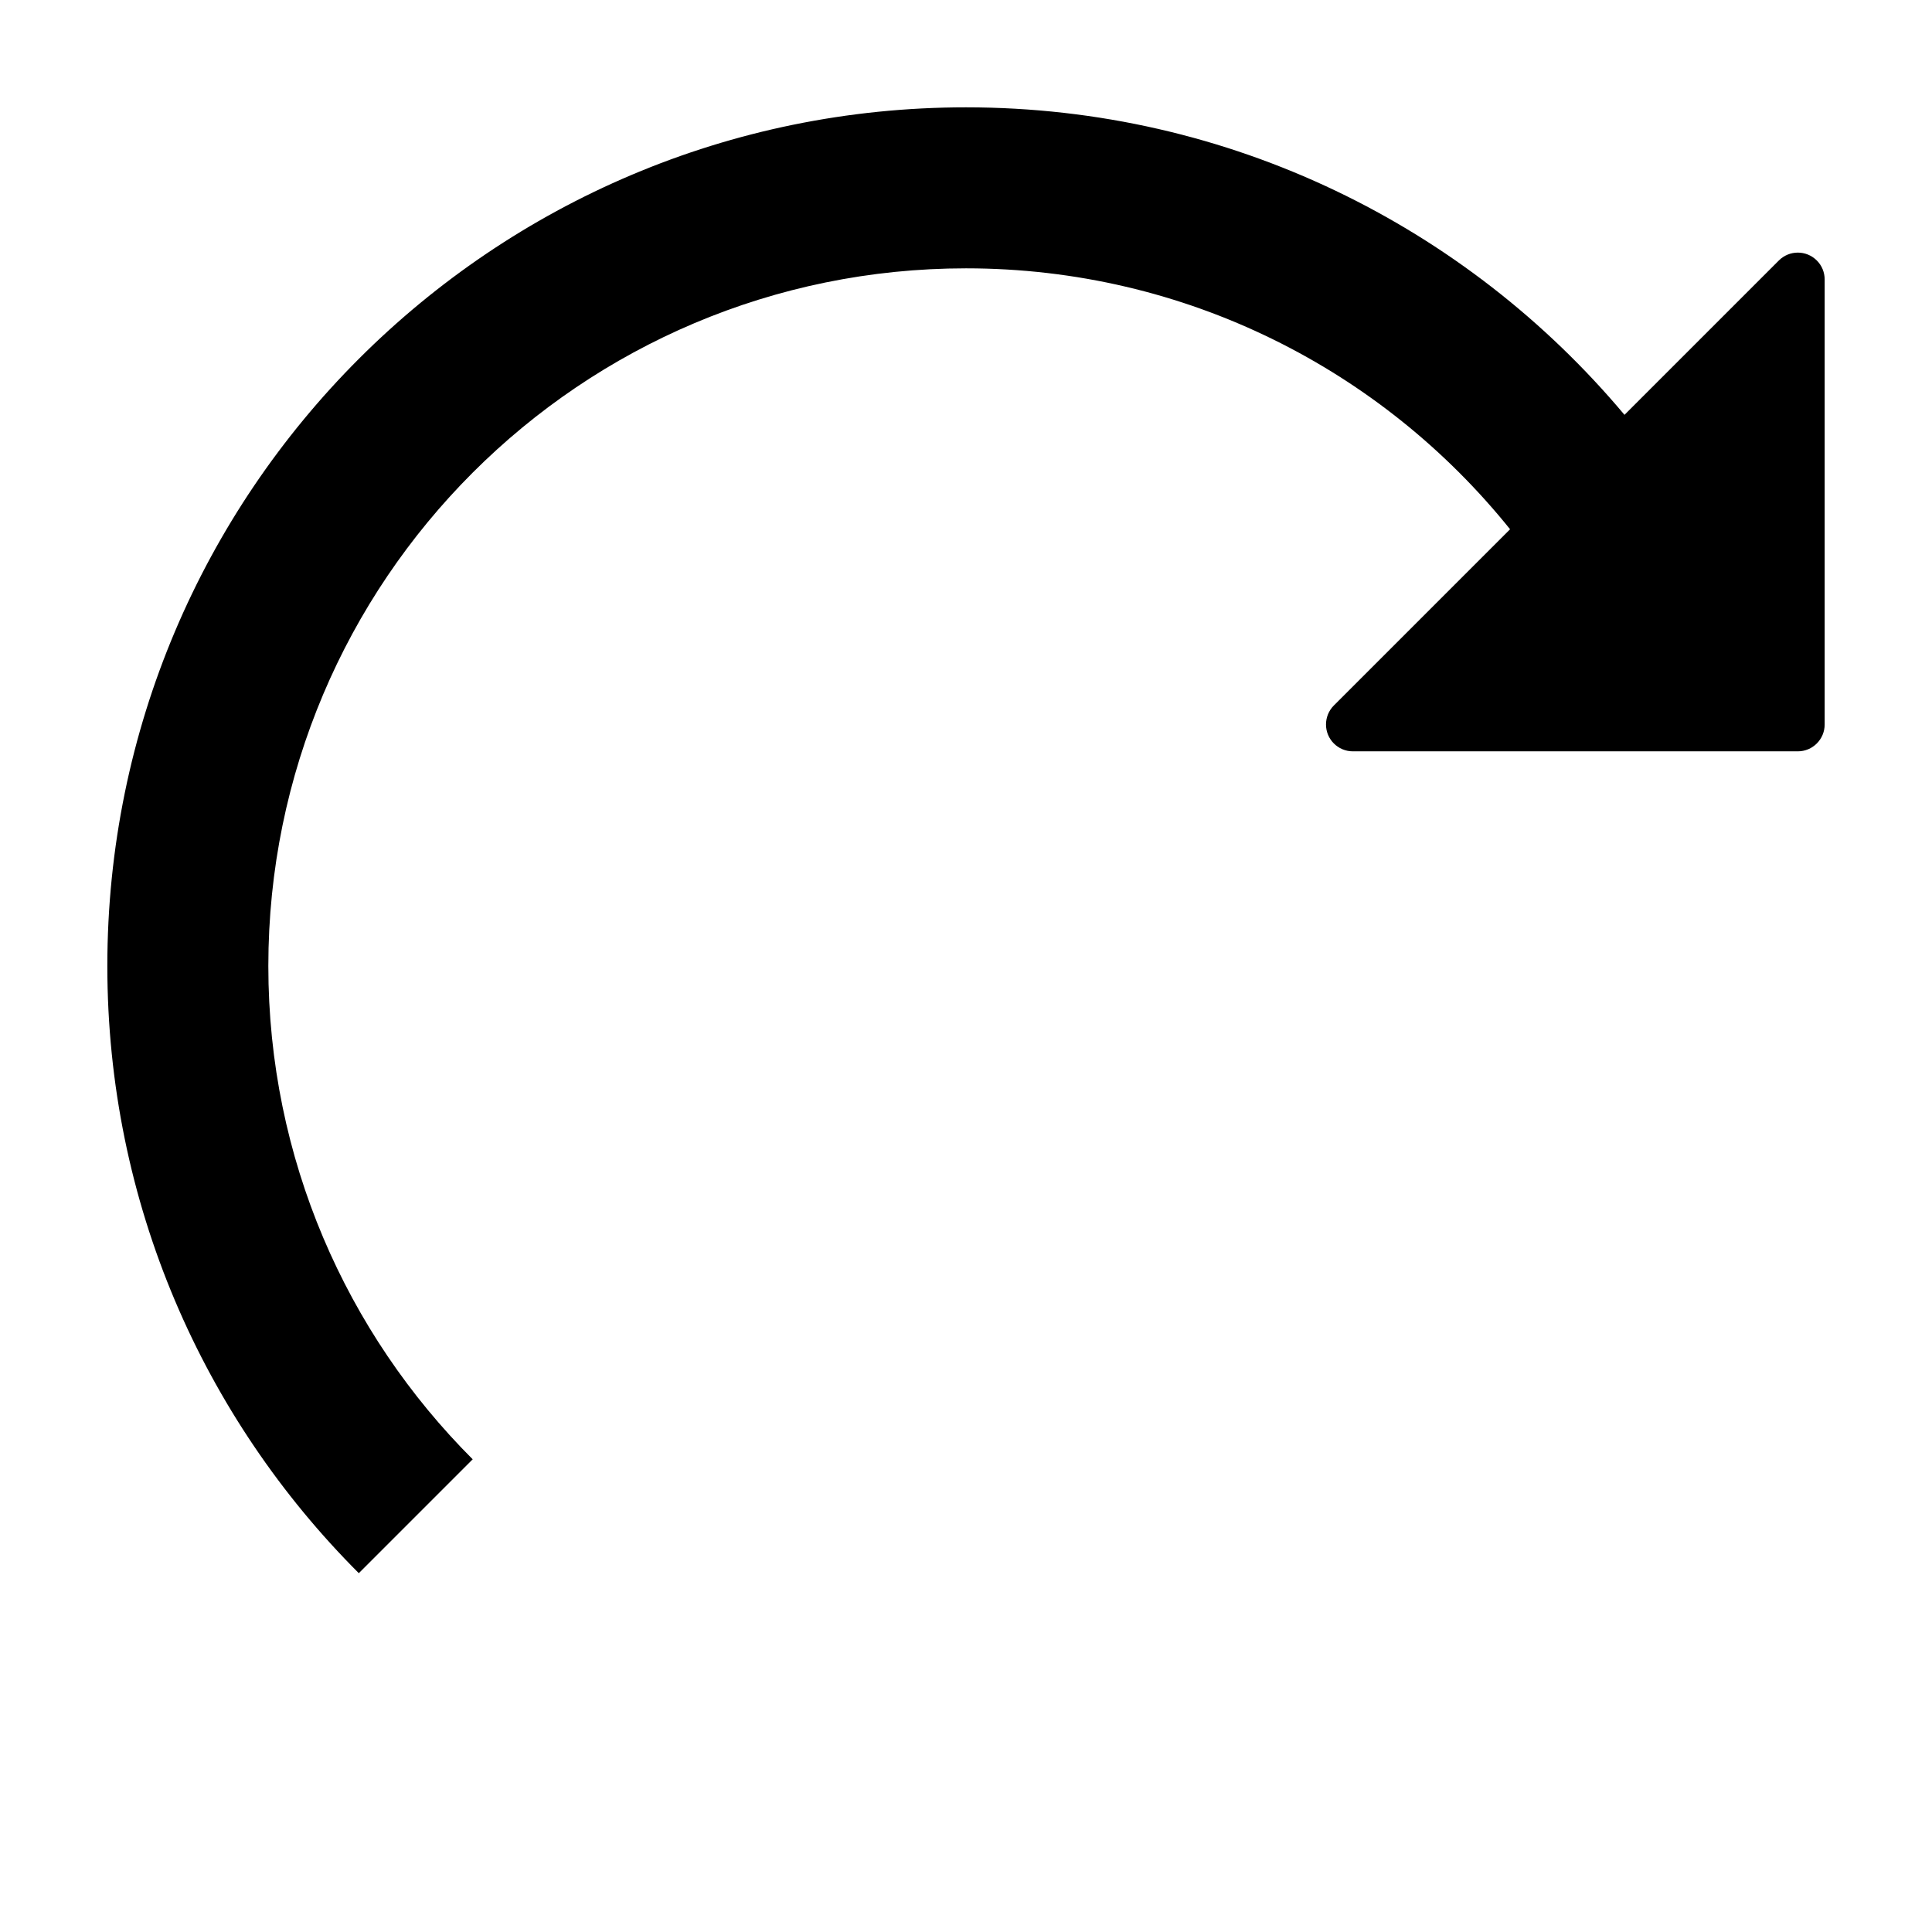
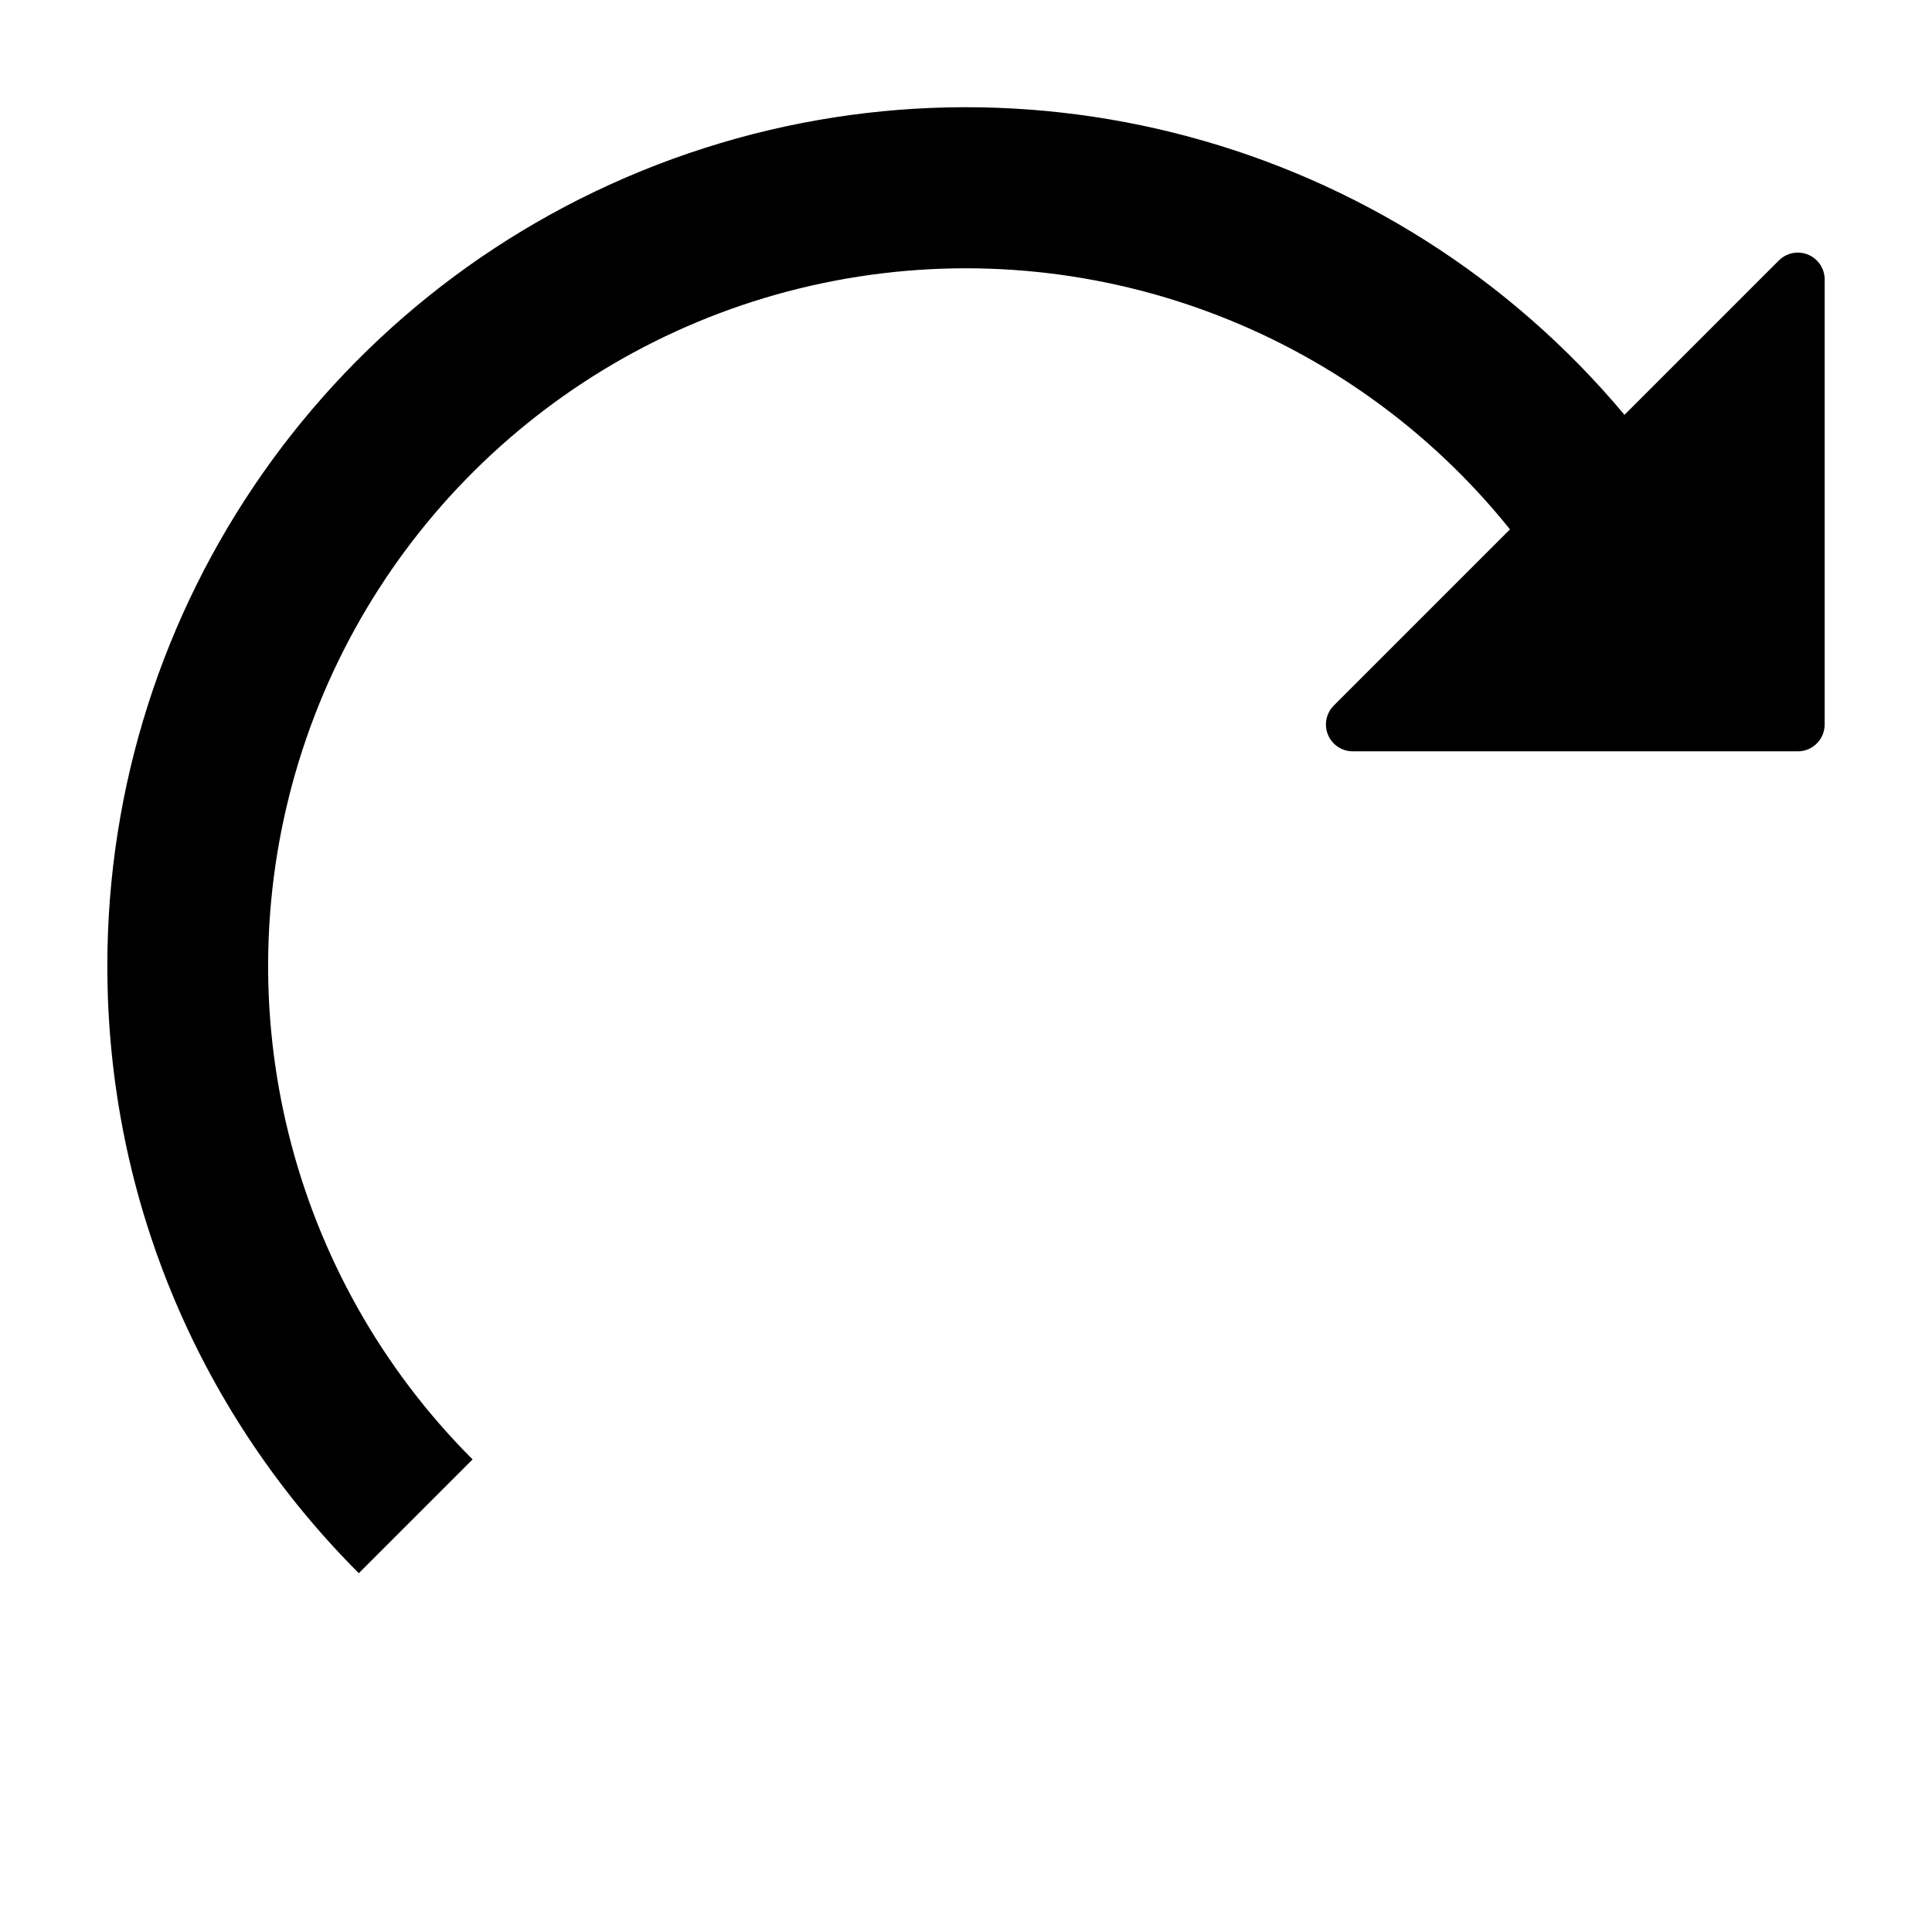
- <svg xmlns="http://www.w3.org/2000/svg" width="18" height="18" viewBox="0 0 18 18" fill="none">
-   <path fill-rule="evenodd" clip-rule="evenodd" d="M1 9C1 11.209 1.895 13.209 3.343 14.657L4.404 13.596C3.228 12.42 2.5 10.795 2.5 9C2.5 5.41 5.41 2.5 9 2.5C11.05 2.5 12.878 3.449 14.069 4.931L12.427 6.573C12.38 6.62 12.354 6.684 12.354 6.75C12.354 6.888 12.466 7 12.604 7H16.75C16.888 7 17 6.888 17 6.75V2.604C17 2.537 16.974 2.474 16.927 2.427C16.829 2.329 16.671 2.329 16.573 2.427L15.135 3.865C13.667 2.114 11.464 1 9 1C4.582 1 1 4.582 1 9Z" fill="black" />
+ <svg xmlns="http://www.w3.org/2000/svg" width="18" height="18" fill="currentColor" viewBox="0 0 18 18">
+   <path d="M1 9c0 2.21.895 4.21 2.343 5.657l1.06-1.06a6.5 6.5 0 1 1 9.665-8.665l-1.641 1.641a.25.25 0 0 0 .177.427h4.146a.25.25 0 0 0 .25-.25V2.604a.25.25 0 0 0-.427-.177l-1.438 1.438A8 8 0 0 0 1 9" />
</svg>
